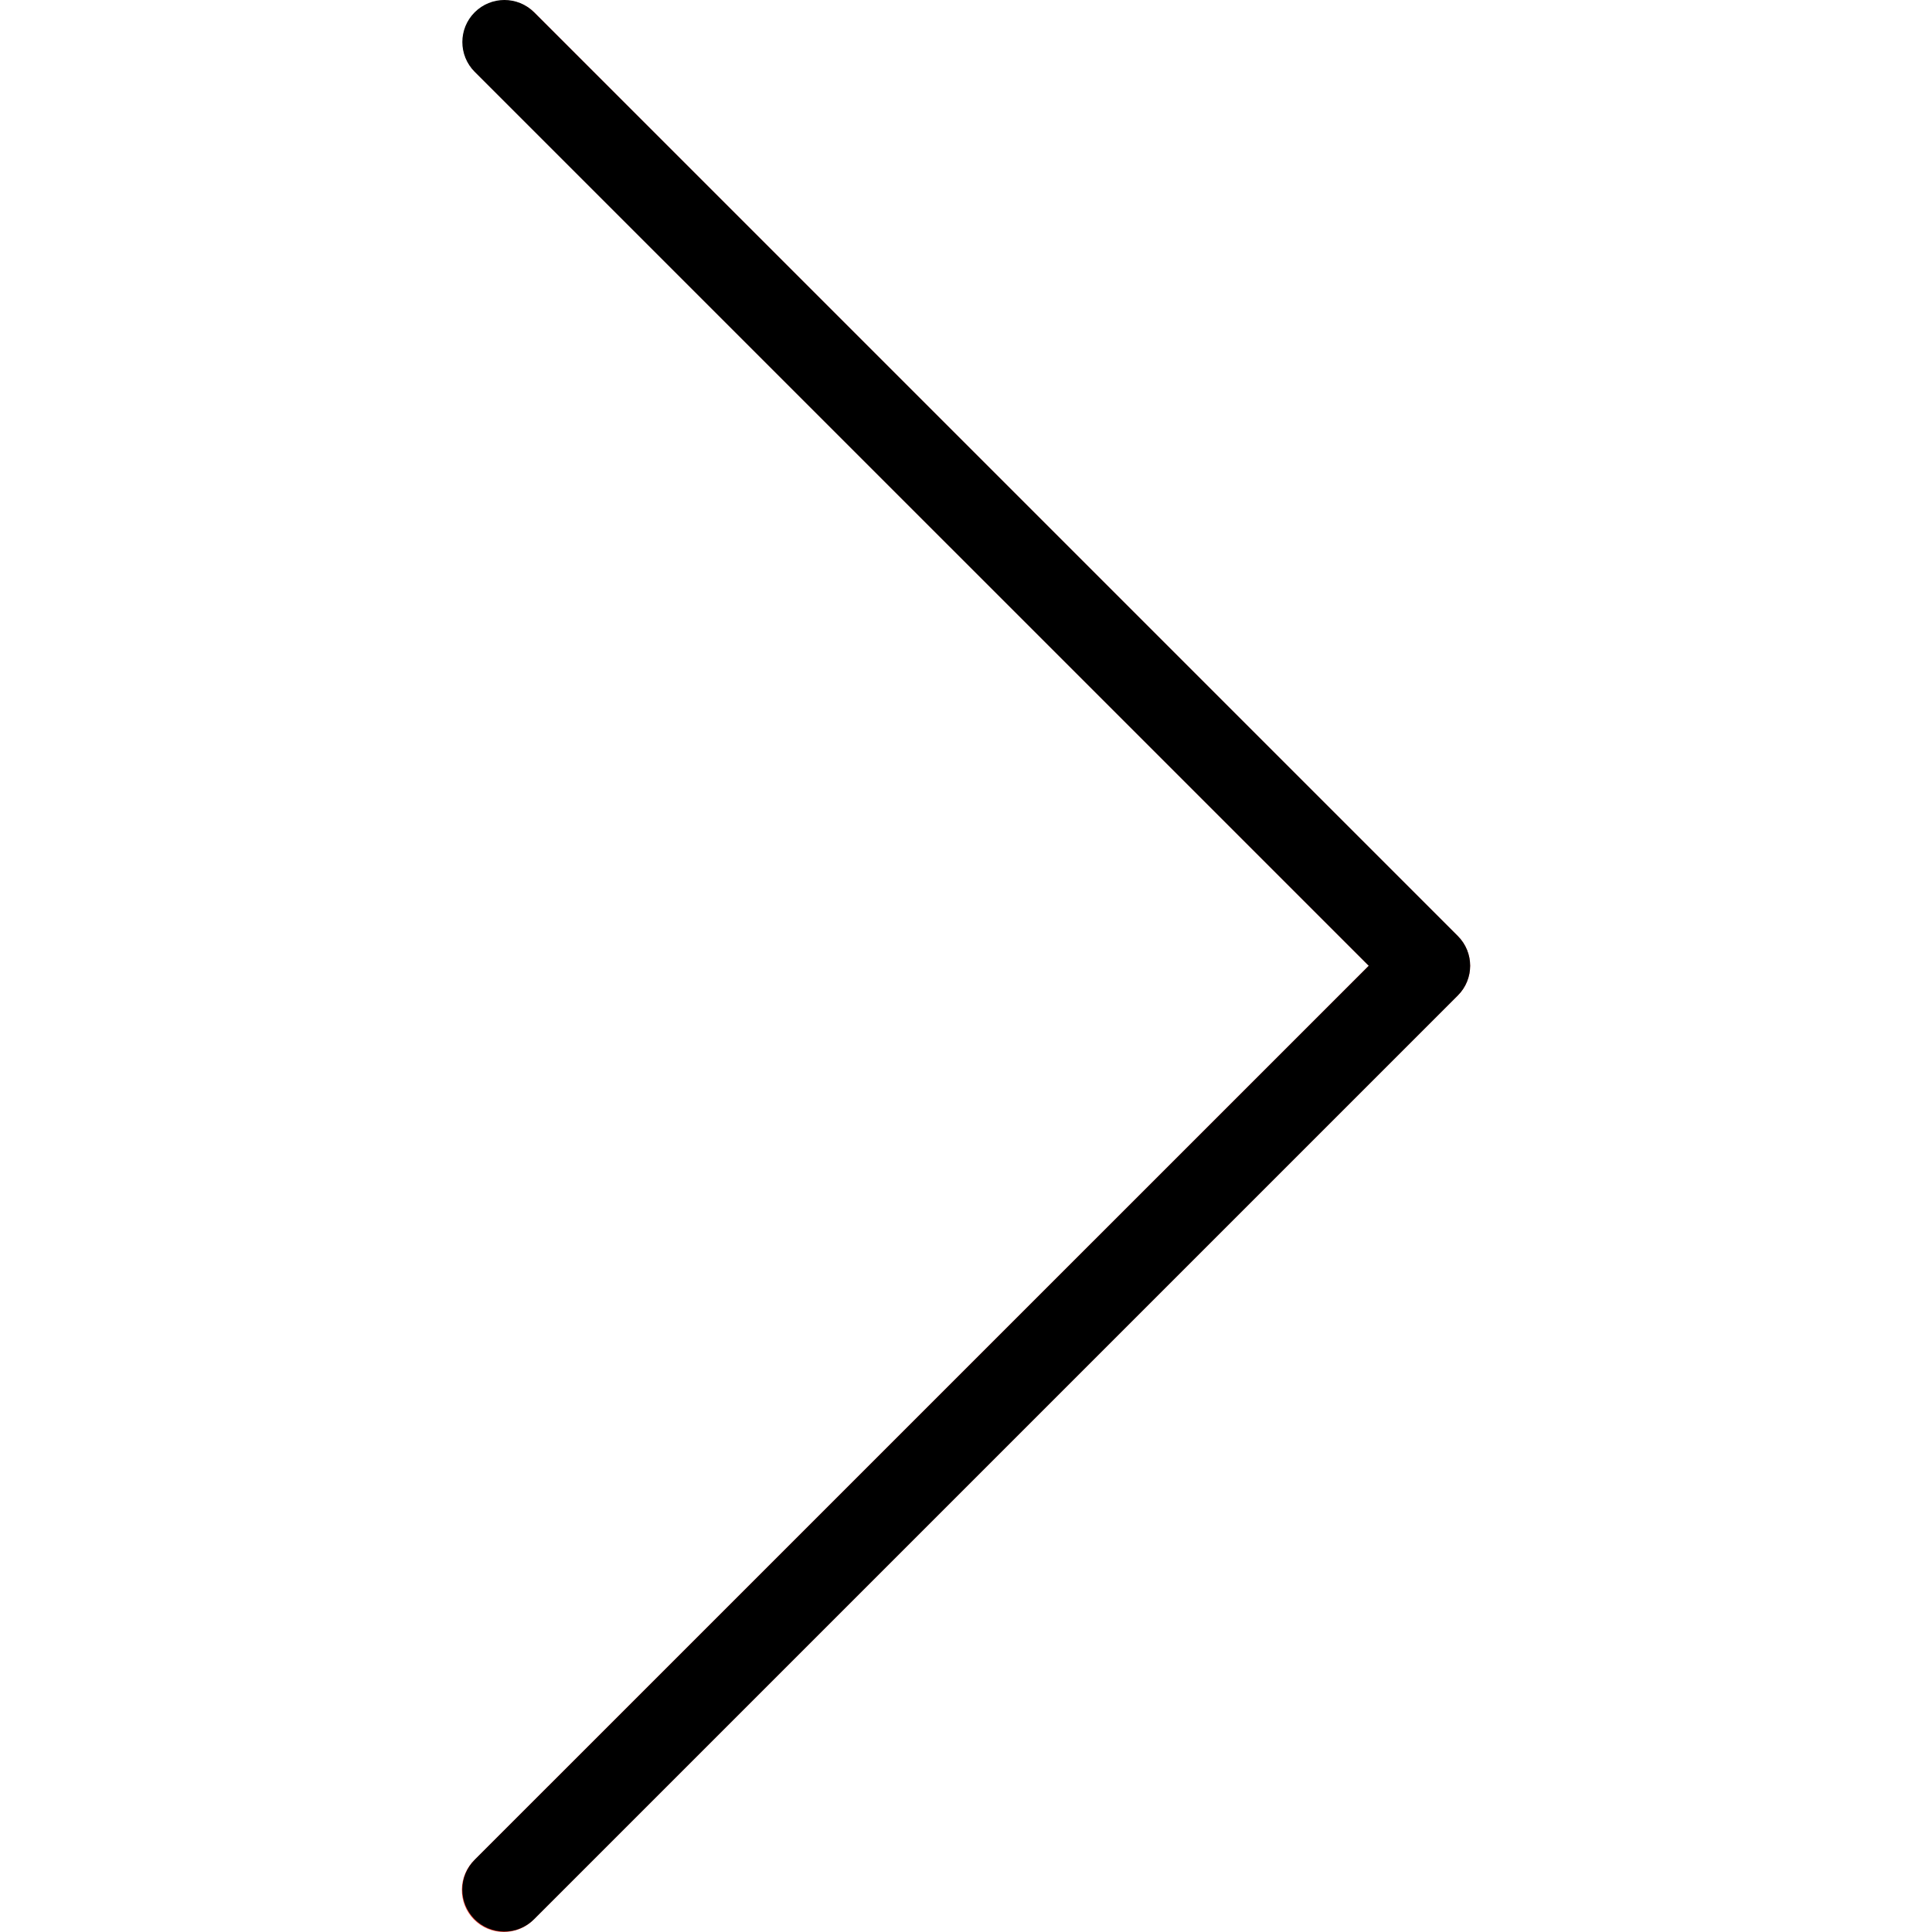
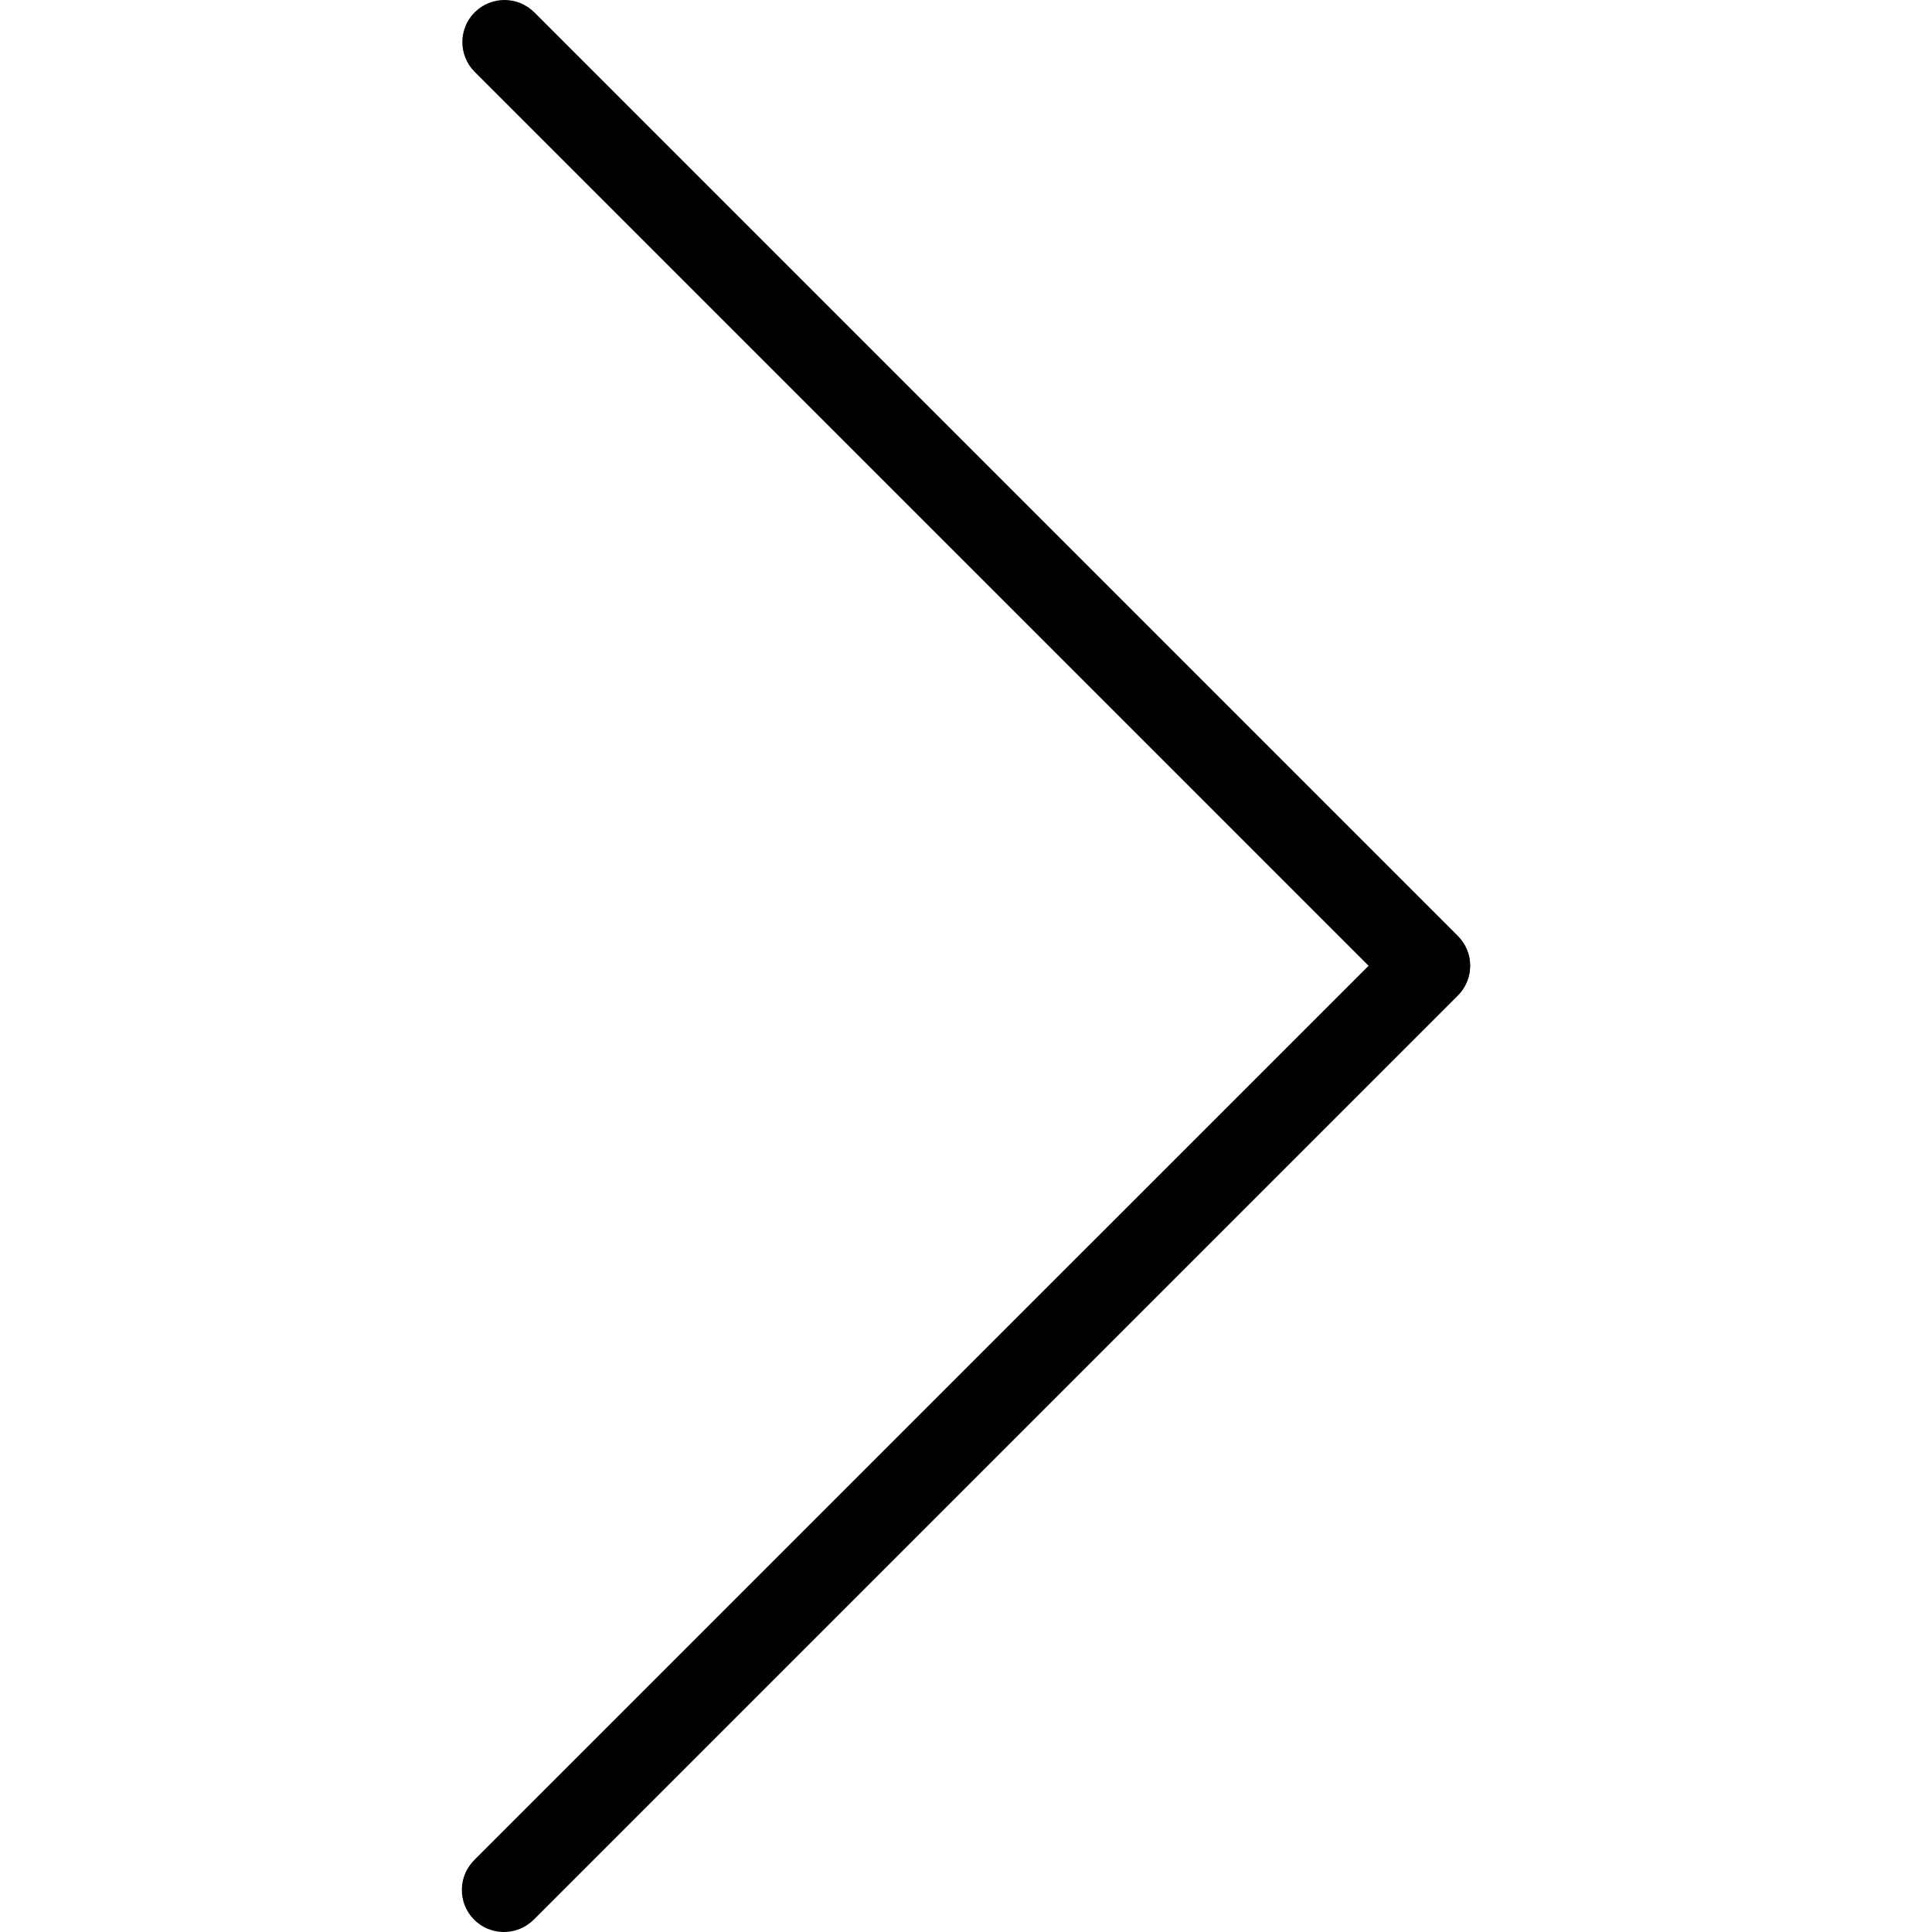
- <svg xmlns="http://www.w3.org/2000/svg" version="1.1" id="Capa_1" x="0px" y="0px" viewBox="0 0 490.8 490.8" style="enable-background:new 0 0 490.8 490.8;" xml:space="preserve">
-   <path style="fill:#F44336;" d="M135.685,3.128c-4.237-4.093-10.99-3.975-15.083,0.262c-3.992,4.134-3.992,10.687,0,14.82  l227.115,227.136L120.581,472.461c-4.237,4.093-4.354,10.845-0.262,15.083c4.093,4.237,10.845,4.354,15.083,0.262  c0.089-0.086,0.176-0.173,0.262-0.262l234.667-234.667c4.164-4.165,4.164-10.917,0-15.083L135.685,3.128z" />
+ <svg xmlns="http://www.w3.org/2000/svg" version="1.1" x="0px" y="0px" viewBox="0 0 490.8 490.8" style="enable-background:new 0 0 490.8 490.8;" xml:space="preserve">
+   <path d="M135.685,3.128c-4.237-4.093-10.99-3.975-15.083,0.262c-3.992,4.134-3.992,10.687,0,14.82  l227.115,227.136L120.581,472.461c-4.237,4.093-4.354,10.845-0.262,15.083c4.093,4.237,10.845,4.354,15.083,0.262  c0.089-0.086,0.176-0.173,0.262-0.262l234.667-234.667c4.164-4.165,4.164-10.917,0-15.083L135.685,3.128z" />
  <path d="M128.133,490.68c-5.891,0.011-10.675-4.757-10.686-10.648c-0.005-2.84,1.123-5.565,3.134-7.571l227.136-227.115  L120.581,18.232c-4.171-4.171-4.171-10.933,0-15.104c4.171-4.171,10.933-4.171,15.104,0l234.667,234.667  c4.164,4.165,4.164,10.917,0,15.083L135.685,487.544C133.685,489.551,130.967,490.68,128.133,490.68z" />
-   <g>
- </g>
-   <g>
- </g>
-   <g>
- </g>
-   <g>
- </g>
-   <g>
- </g>
-   <g>
- </g>
-   <g>
- </g>
-   <g>
- </g>
-   <g>
- </g>
-   <g>
- </g>
-   <g>
- </g>
-   <g>
- </g>
-   <g>
- </g>
-   <g>
- </g>
-   <g>
- </g>
</svg>
